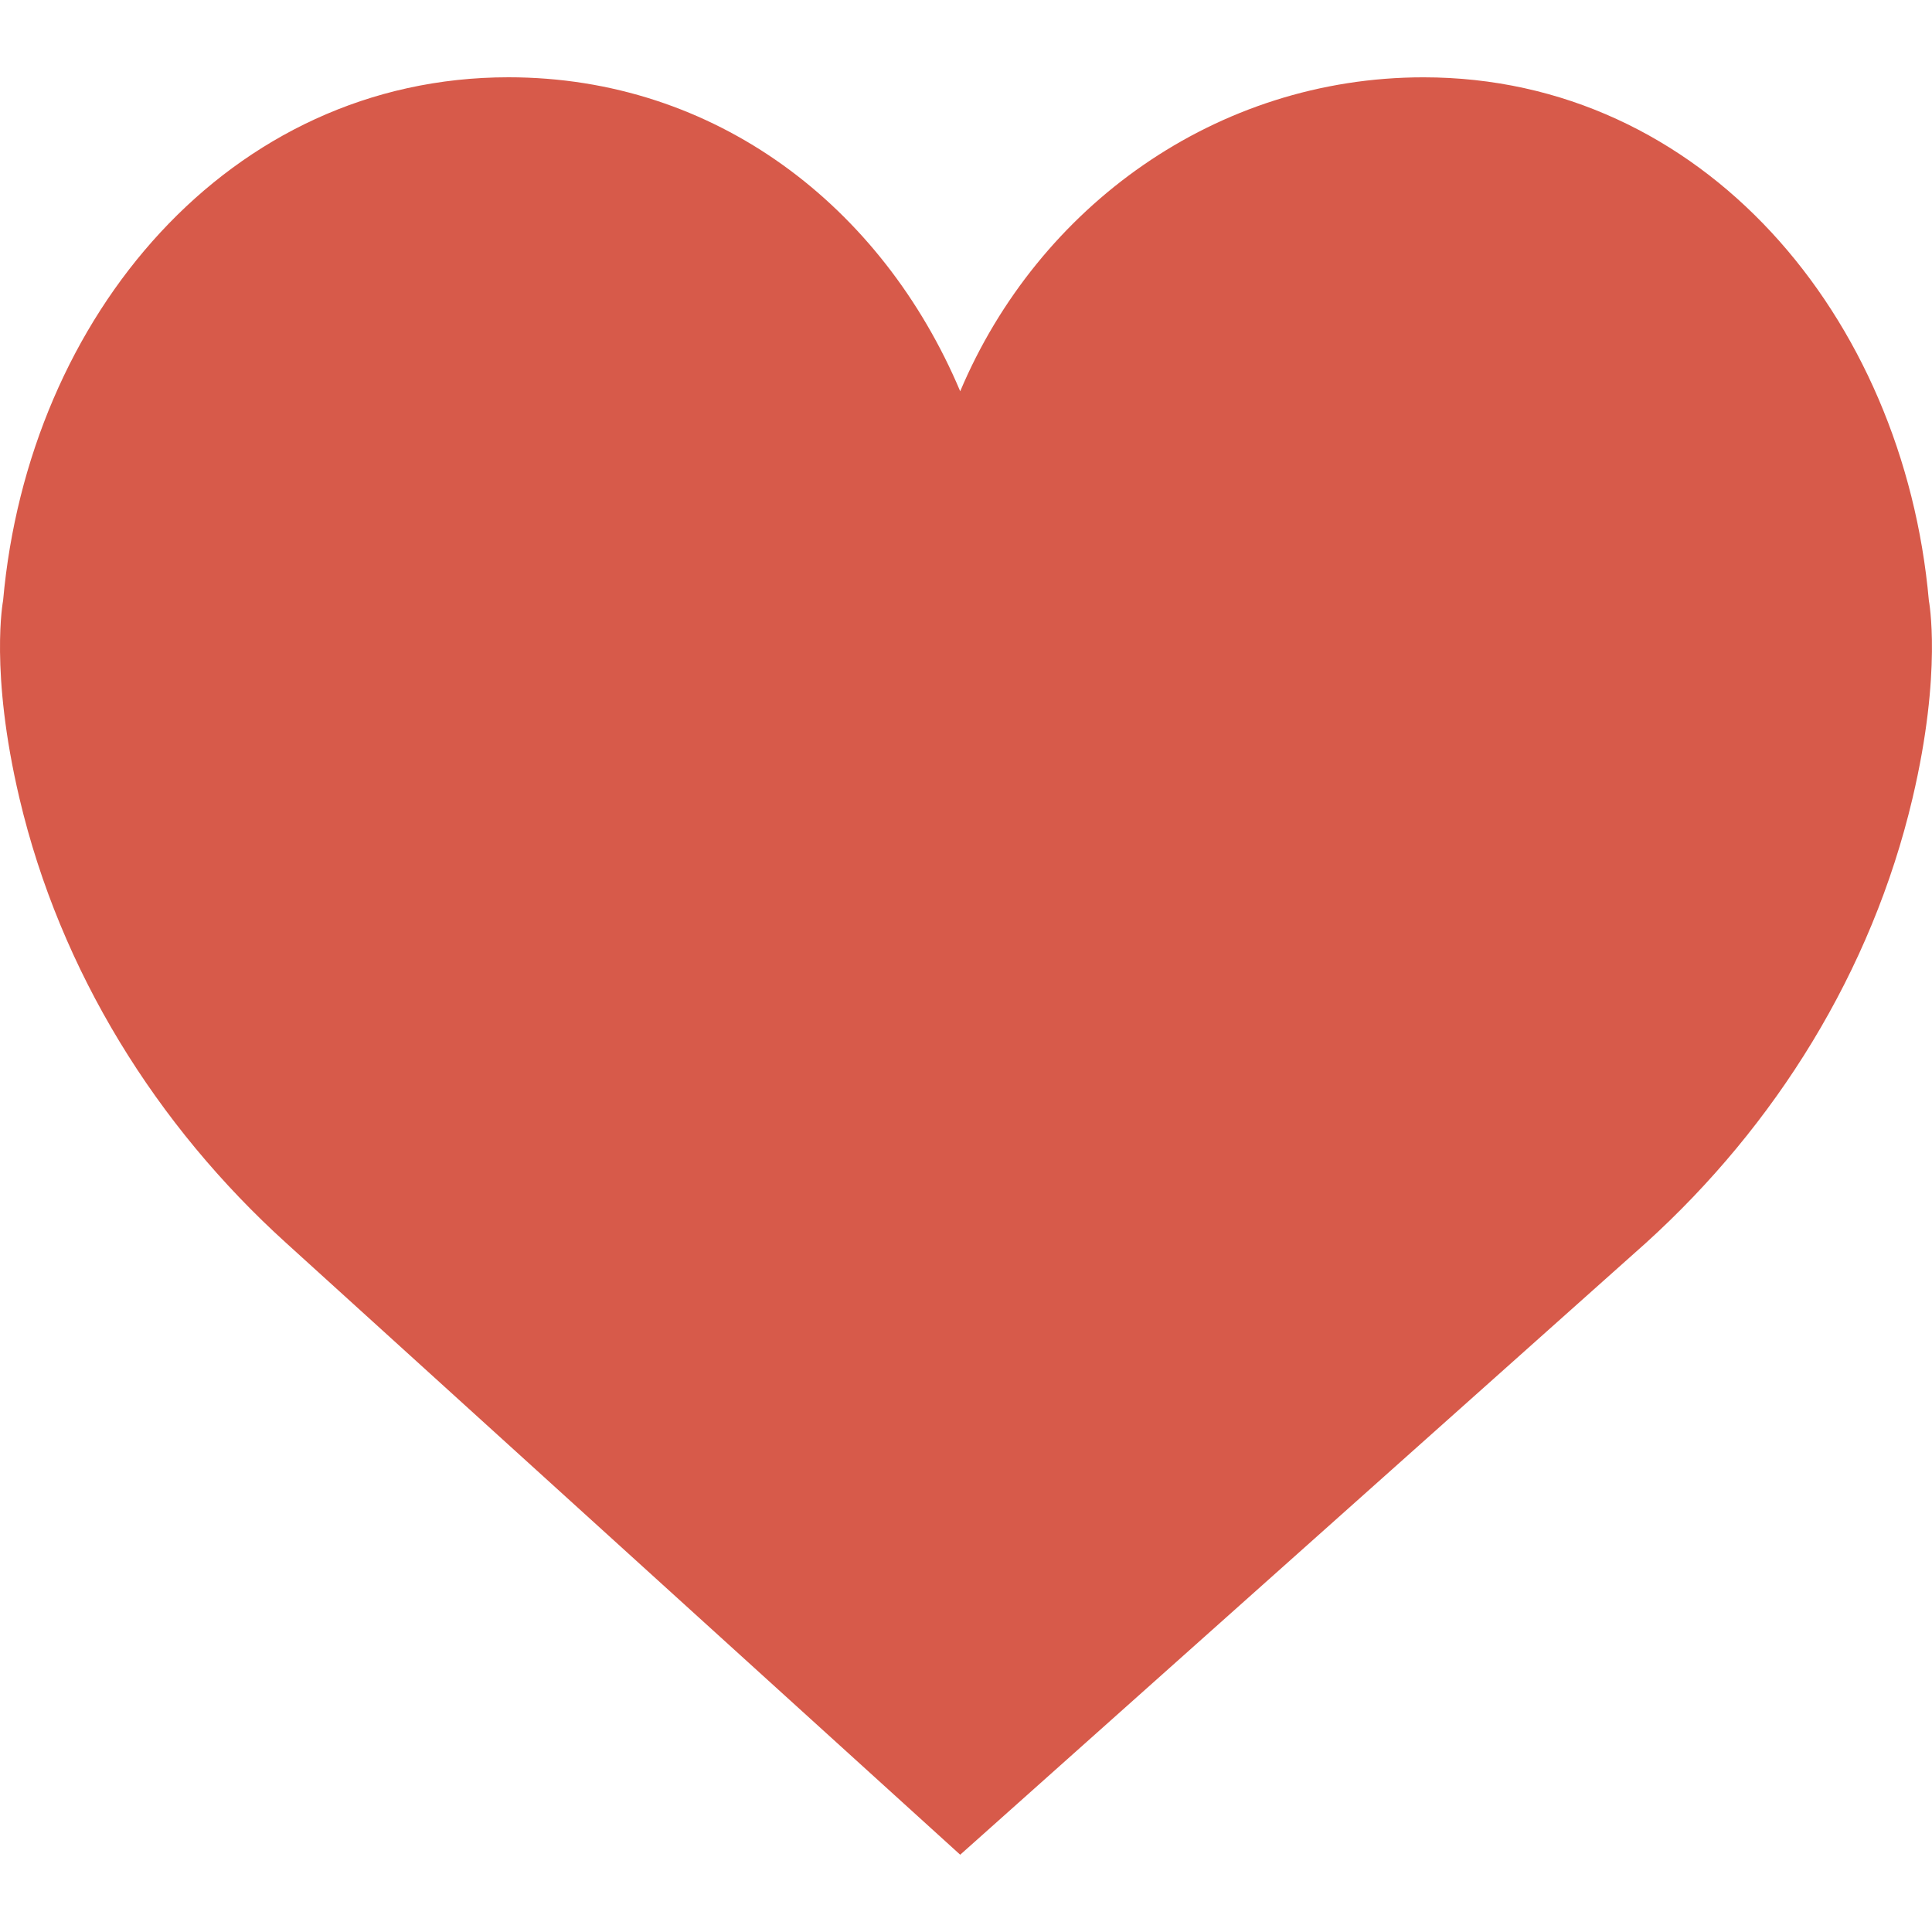
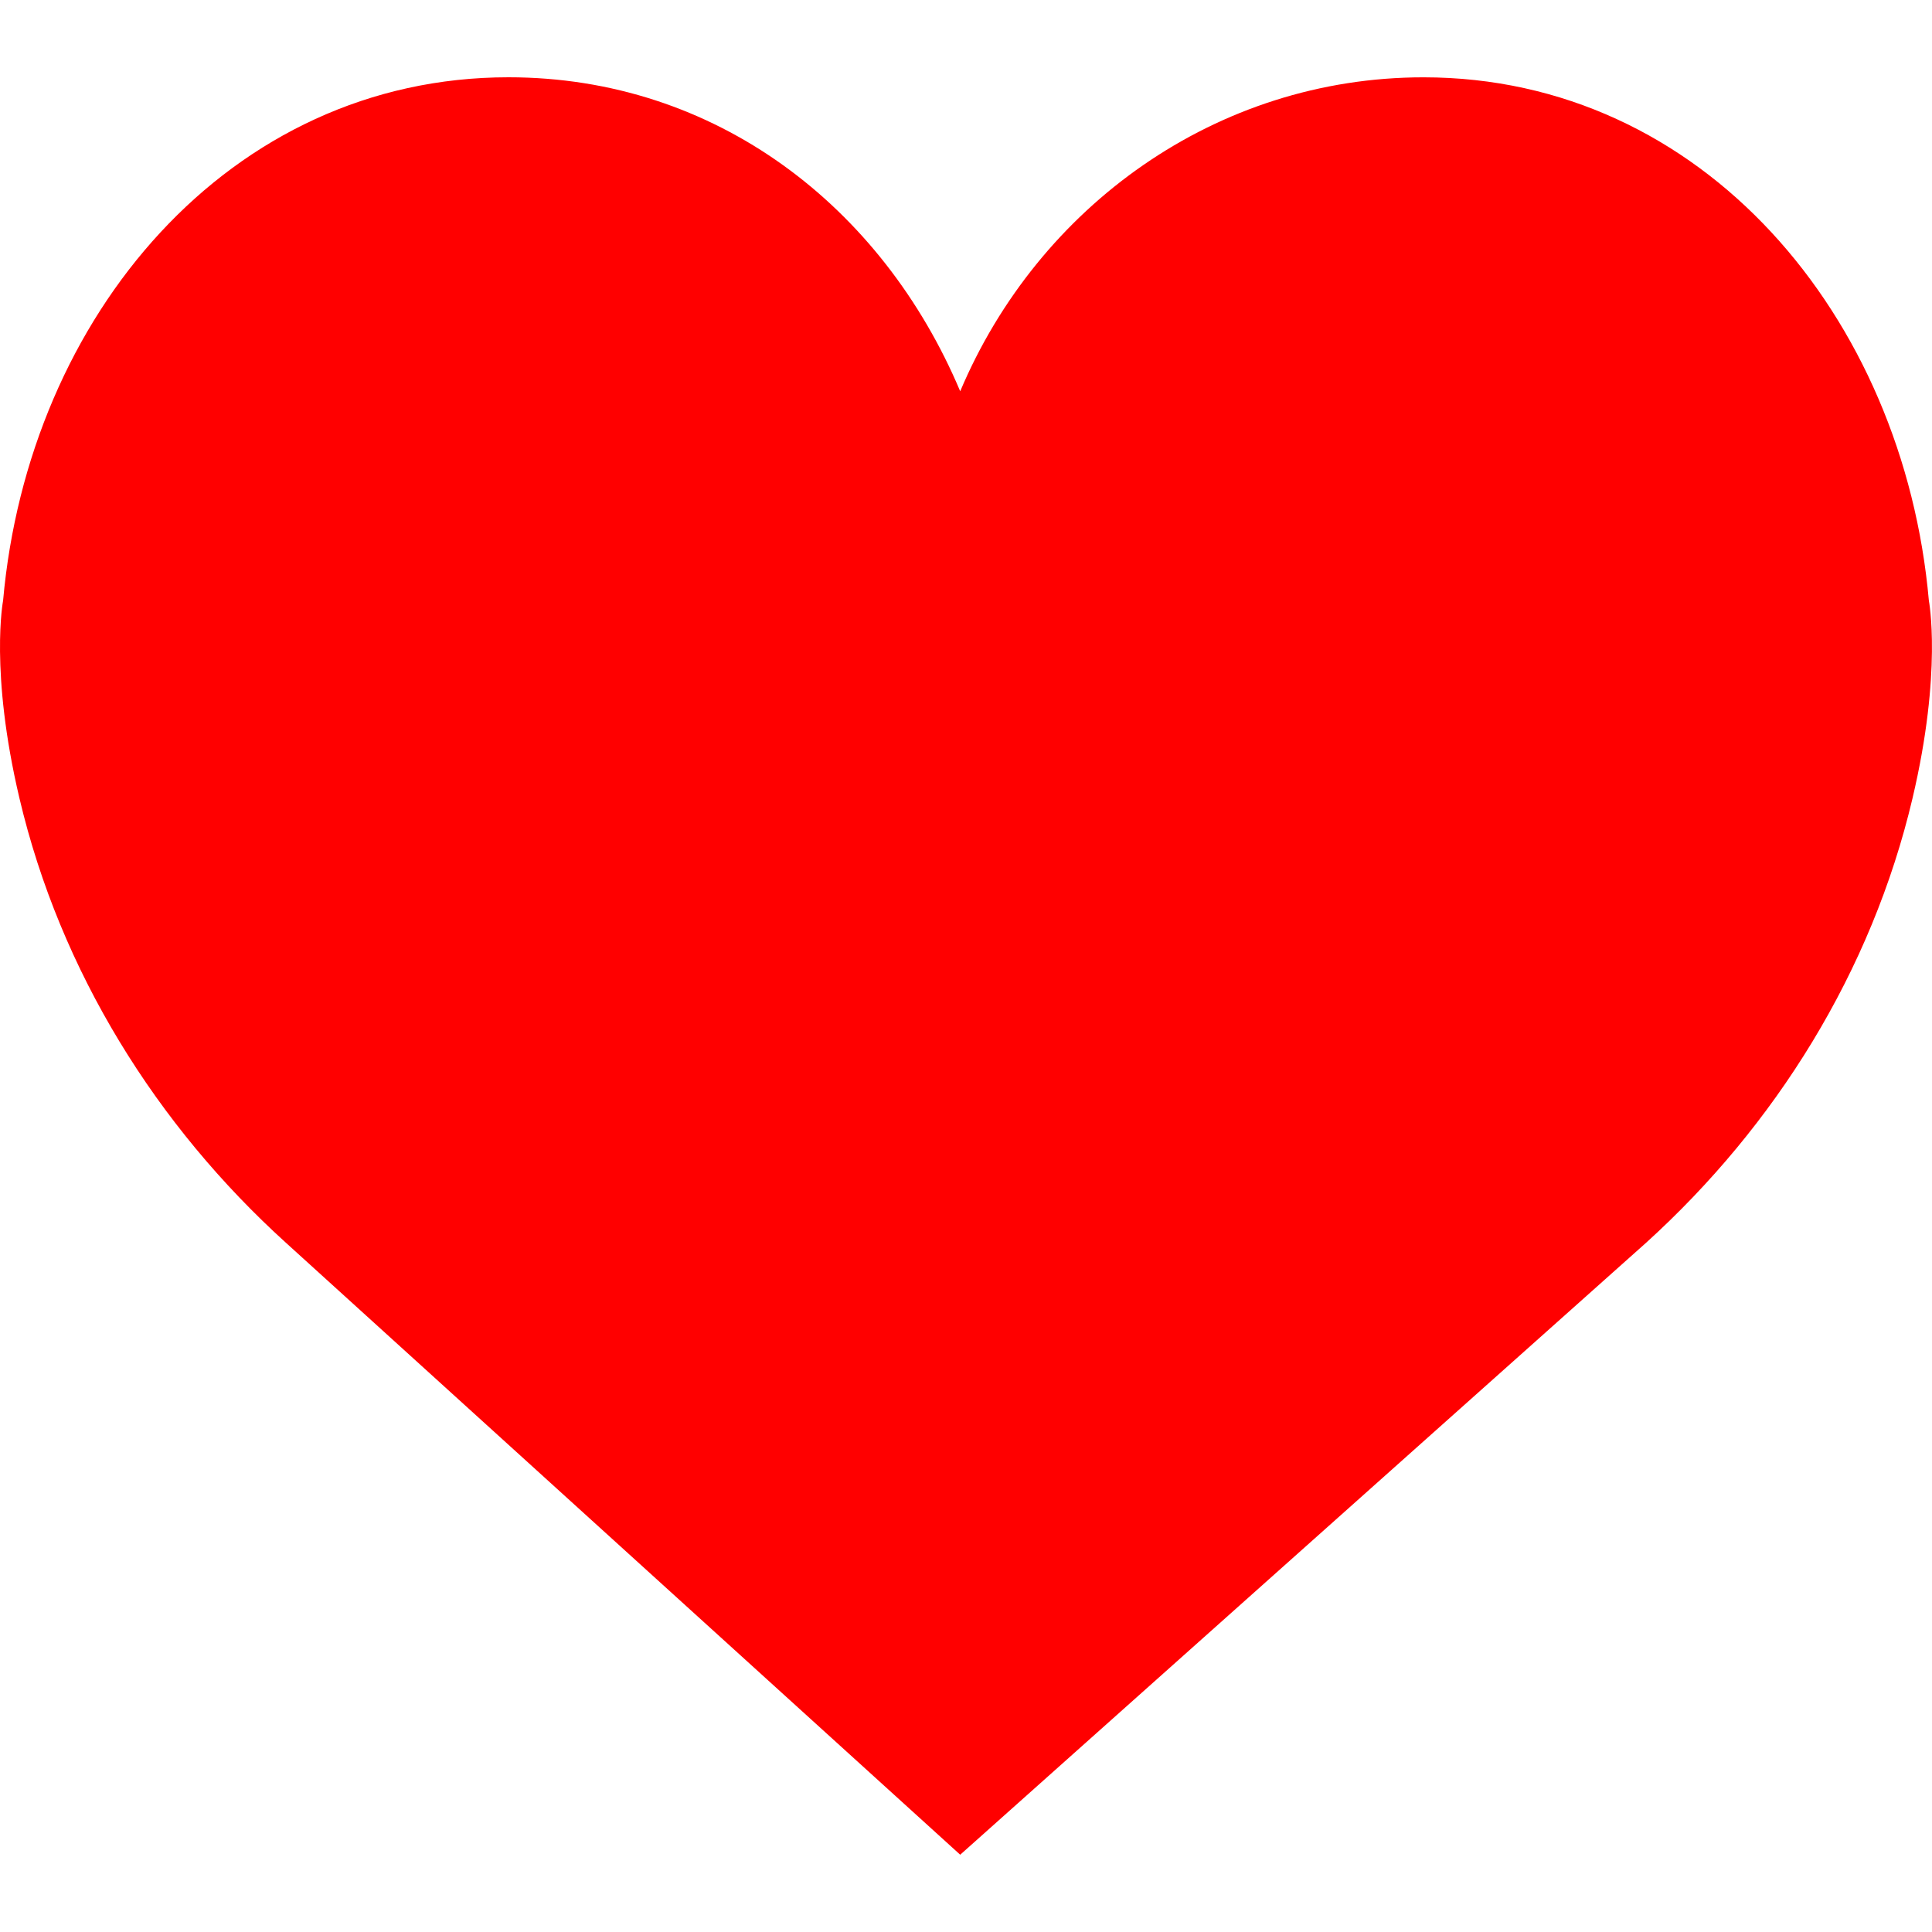
- <svg xmlns="http://www.w3.org/2000/svg" version="1.1" id="Capa_1" x="0px" y="0px" viewBox="0 0 50 50" style="enable-background:new 0 0 50 50;" xml:space="preserve">
-   <path style="fill:#D75A4A;" d="M24.85,10.126c2.018-4.783,6.628-8.125,11.99-8.125c7.223,0,12.425,6.179,13.079,13.543  c0,0,0.353,1.828-0.424,5.119c-1.058,4.482-3.545,8.464-6.898,11.503L24.85,48L7.402,32.165c-3.353-3.038-5.84-7.021-6.898-11.503  c-0.777-3.291-0.424-5.119-0.424-5.119C0.734,8.179,5.936,2,13.159,2C18.522,2,22.832,5.343,24.85,10.126z" />
-   <g>
- </g>
-   <g>
- </g>
-   <g>
- </g>
-   <g>
- </g>
-   <g>
- </g>
-   <g>
- </g>
-   <g>
- </g>
-   <g>
- </g>
-   <g>
- </g>
-   <g>
- </g>
-   <g>
- </g>
-   <g>
- </g>
-   <g>
- </g>
-   <g>
- </g>
-   <g>
- </g>
+ <svg xmlns="http://www.w3.org/2000/svg" version="1.1" width="16" height="16" x="0px" y="0px" viewBox="0 0 50 50" style="enable-background:new 0 0 50 50;" xml:space="preserve">
+   <path style="fill:#ff0000;" d="M24.85,10.126c2.018-4.783,6.628-8.125,11.99-8.125c7.223,0,12.425,6.179,13.079,13.543  c0,0,0.353,1.828-0.424,5.119c-1.058,4.482-3.545,8.464-6.898,11.503L24.85,48L7.402,32.165c-3.353-3.038-5.84-7.021-6.898-11.503  c-0.777-3.291-0.424-5.119-0.424-5.119C0.734,8.179,5.936,2,13.159,2C18.522,2,22.832,5.343,24.85,10.126z" />
</svg>
